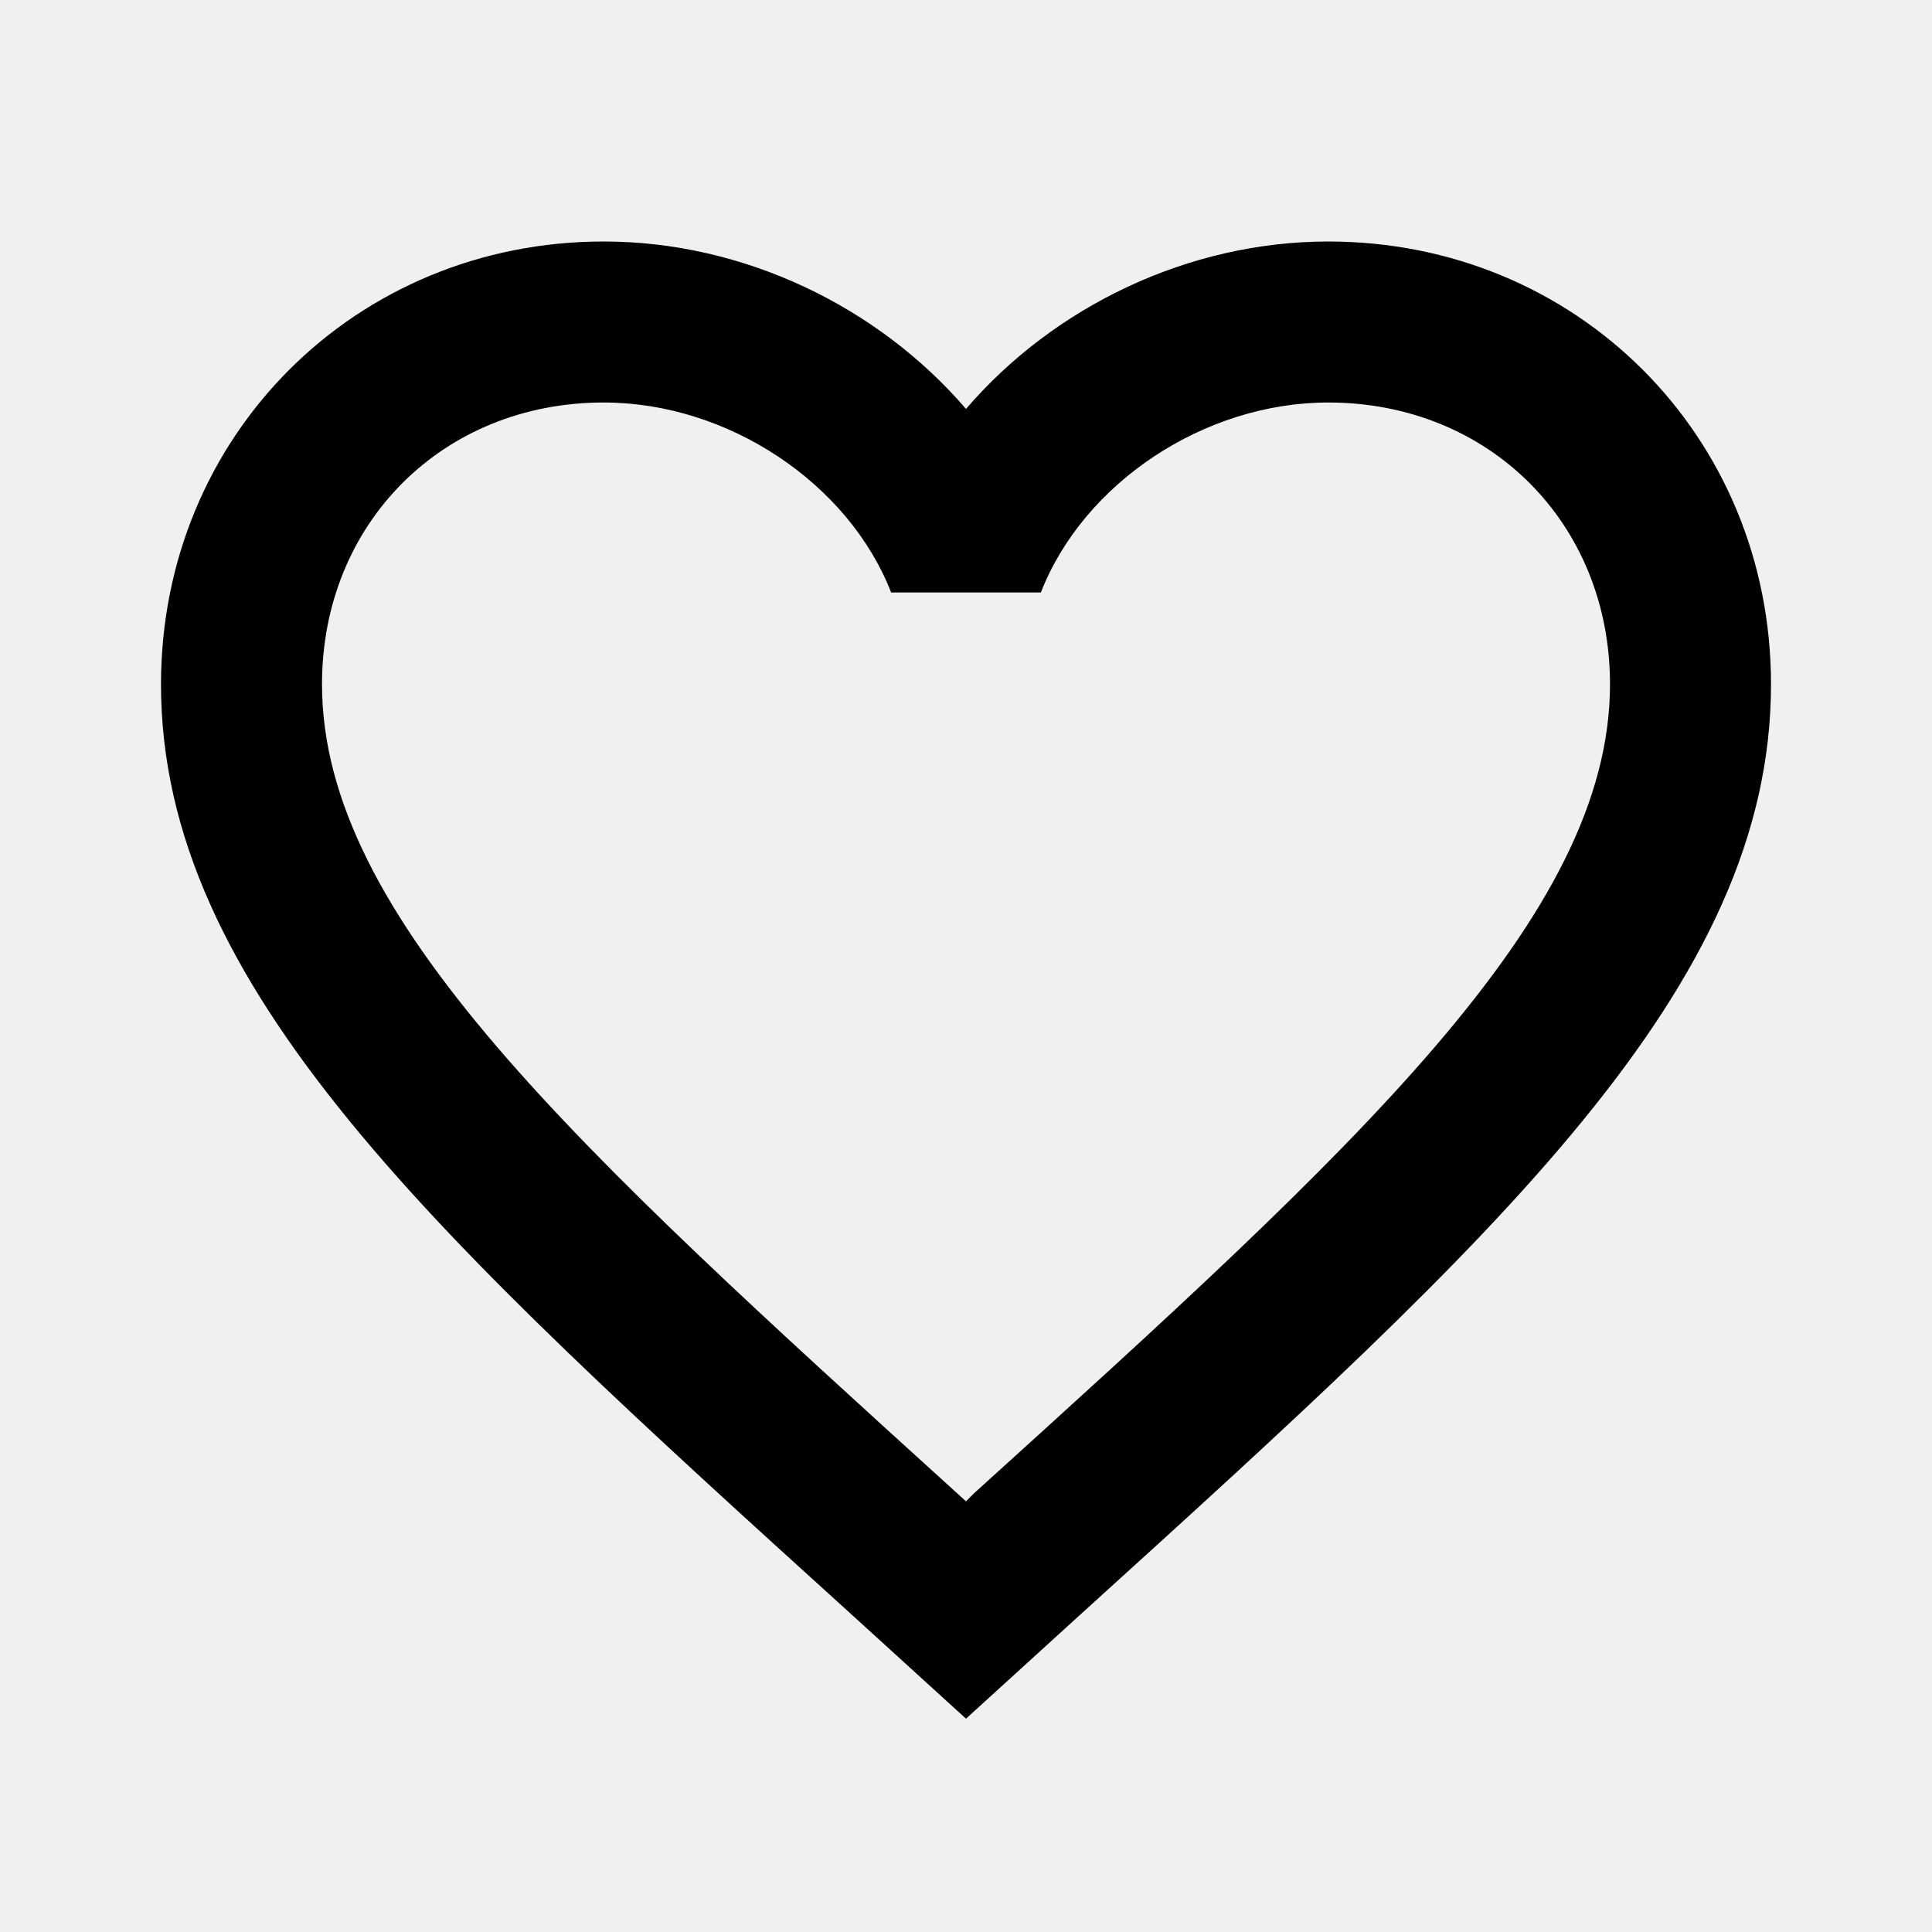
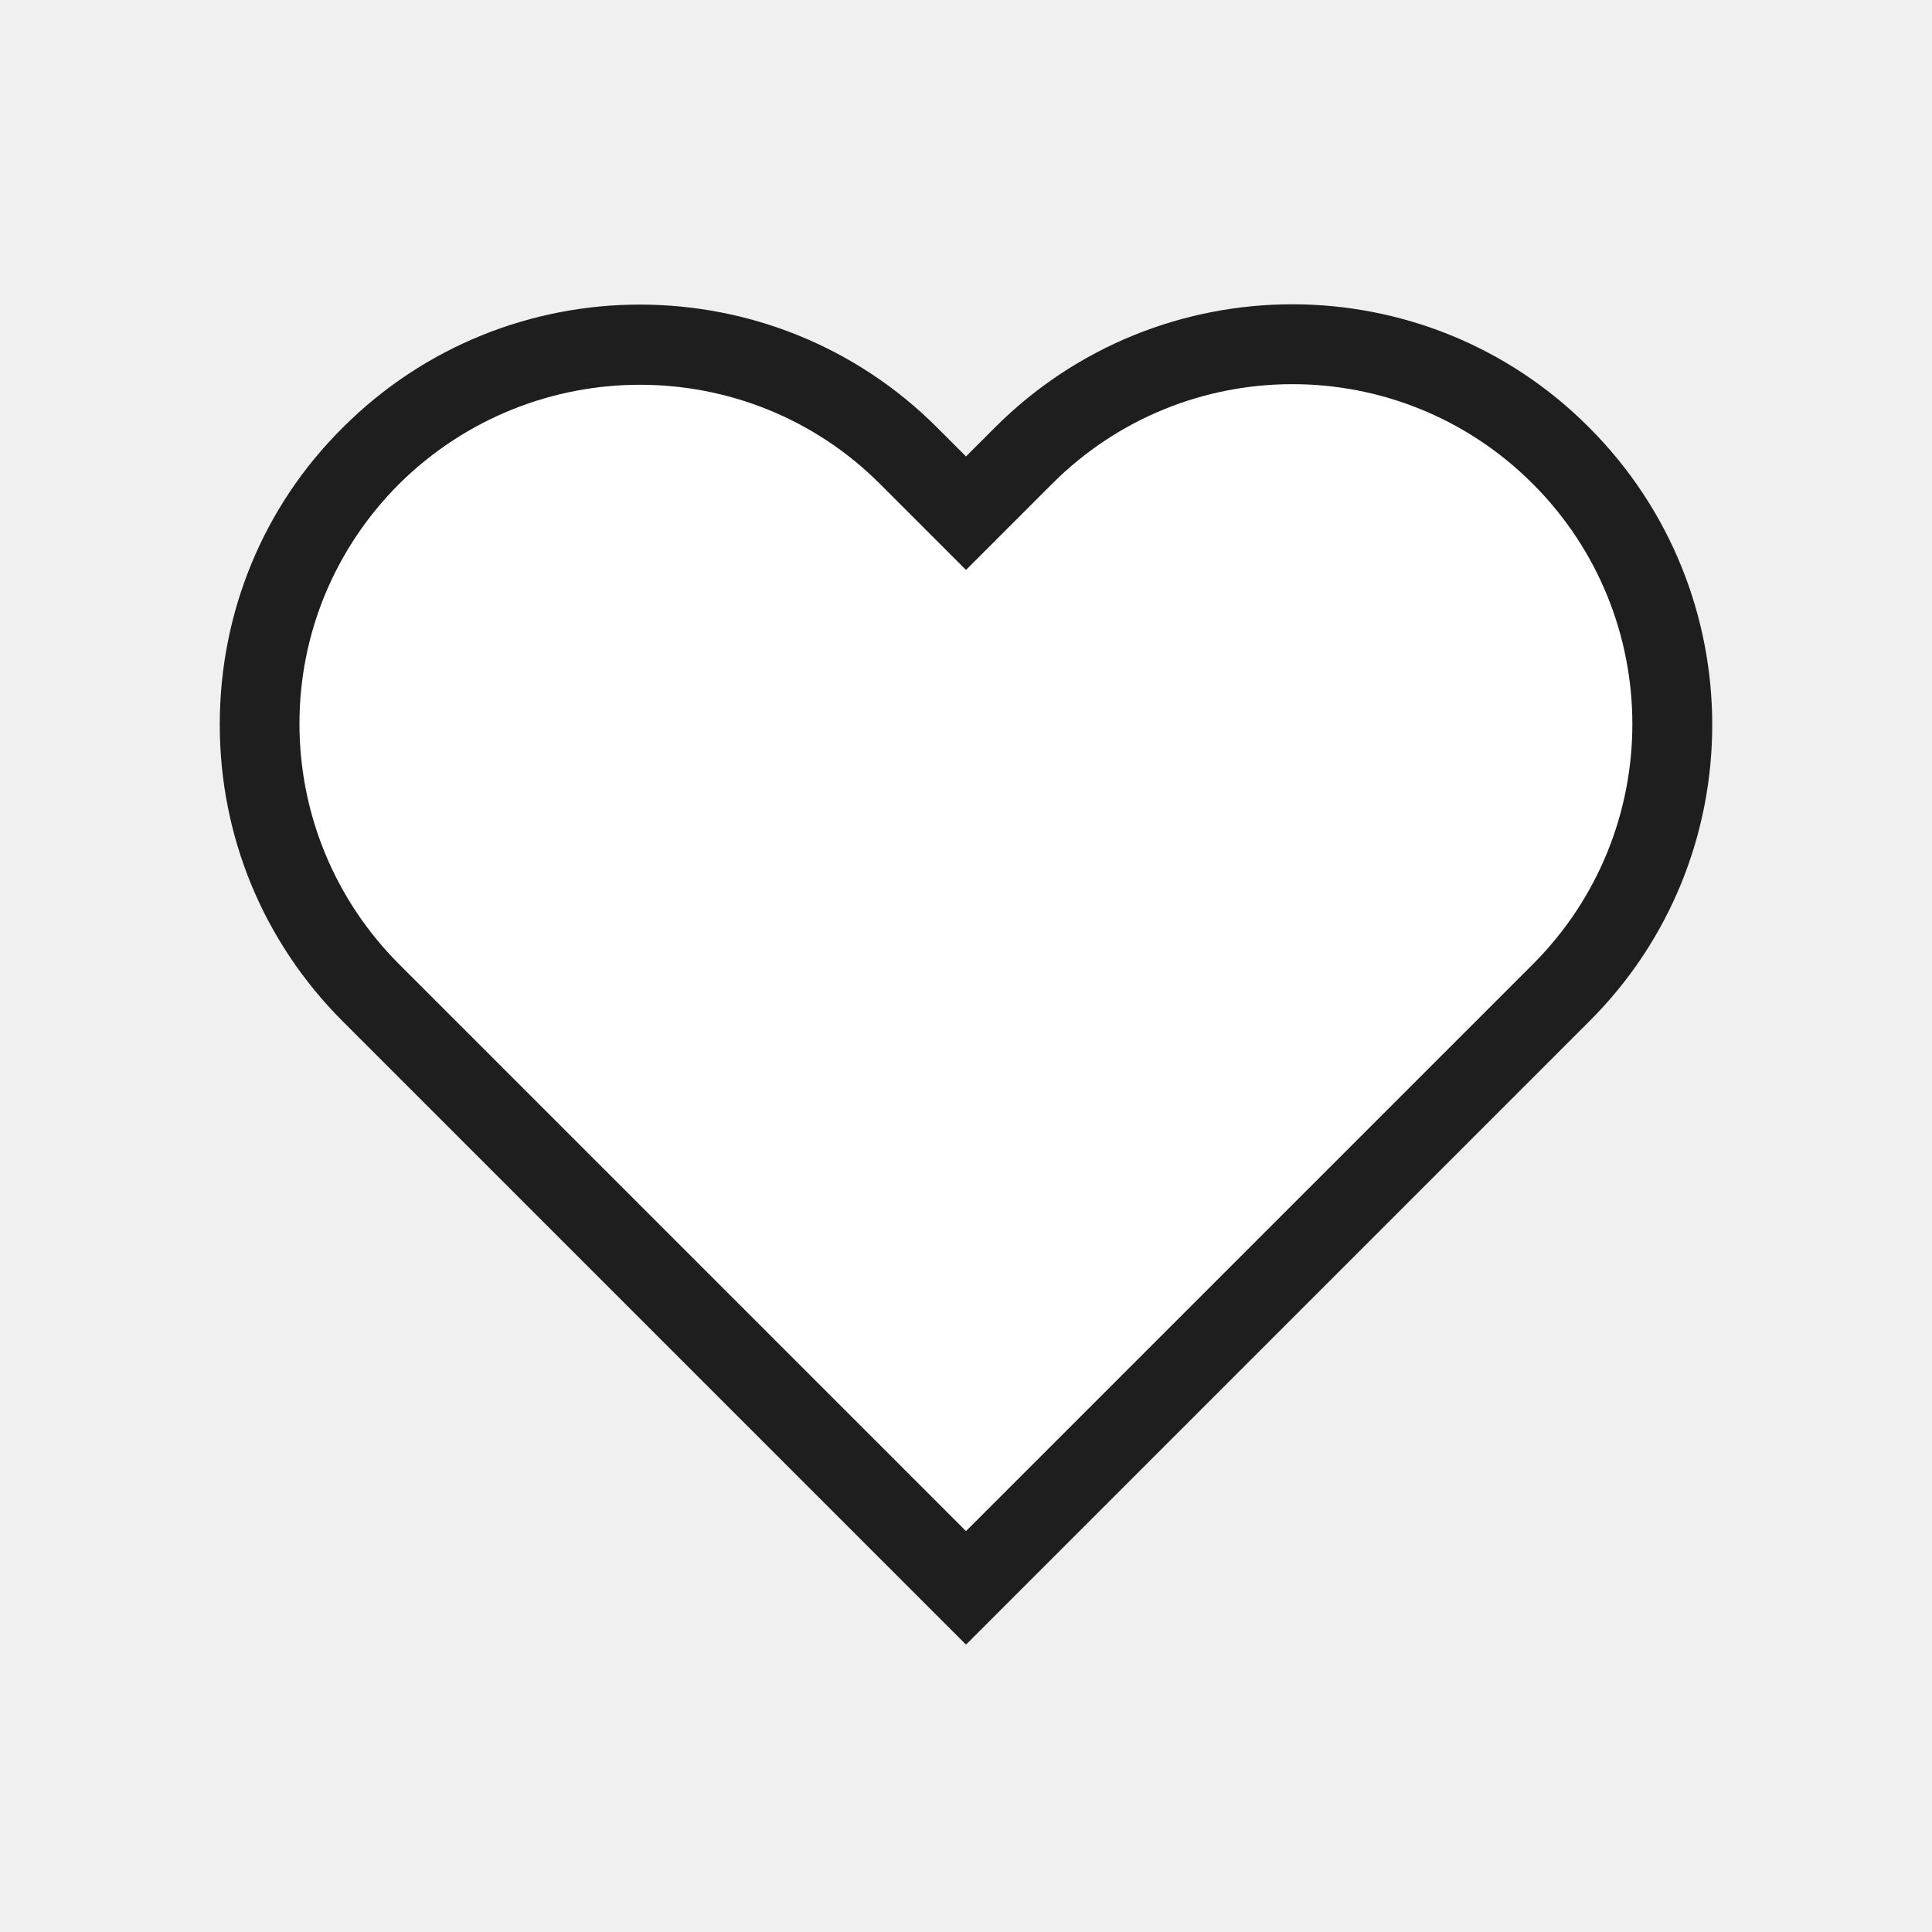
- <svg xmlns="http://www.w3.org/2000/svg" width="24" height="24" viewBox="0 0 24 24" fill="none">
-   <path d="M12.1 18.55L12 18.65L11.89 18.55C7.14 14.24 4 11.39 4 8.5C4 6.5 5.5 5 7.5 5C9.04 5 10.54 6 11.07 7.36H12.93C13.46 6 14.96 5 16.5 5C18.5 5 20 6.5 20 8.5C20 11.39 16.86 14.24 12.1 18.55ZM16.5 3C14.76 3 13.09 3.81 12 5.08C10.91 3.81 9.24 3 7.5 3C4.42 3 2 5.41 2 8.5C2 12.27 5.4 15.36 10.55 20.03L12 21.35L13.45 20.03C18.6 15.36 22 12.27 22 8.5C22 5.41 19.58 3 16.5 3Z" fill="black" />
+ <svg xmlns="http://www.w3.org/2000/svg" width="32" height="32" viewBox="0 0 32 32" fill="none">
+   <path d="M25.853 7.547C23.4 5.093 19.413 5.093 16.947 7.547L16 8.493L15.053 7.547C12.6 5.093 8.613 5.093 6.147 7.547C3.693 10 3.693 13.986 6.147 16.453L7.093 17.4L16 26.306L24.907 17.4L25.853 16.453C28.307 14 28.307 10.013 25.853 7.547Z" fill="white" />
+   <path d="M16 27.24L5.68 16.92C4.36 15.6 3.64 13.853 3.64 12C3.64 10.147 4.36 8.387 5.68 7.08C8.4 4.36 12.813 4.373 15.52 7.08L16 7.56L16.48 7.08C19.2 4.36 23.613 4.36 26.32 7.08C29.04 9.8 29.04 14.213 26.32 16.92L16 27.24ZM10.6 6.373C9.16 6.373 7.72 6.92 6.613 8.013C5.547 9.08 4.96 10.493 4.96 11.987C4.96 13.48 5.547 14.907 6.613 15.973L16 25.36L25.387 15.973C27.587 13.773 27.587 10.213 25.387 8.013C23.187 5.813 19.627 5.813 17.427 8.013L16 9.44L14.573 8.013C13.48 6.92 12.04 6.373 10.6 6.373Z" fill="#1E1E1E" />
</svg>
